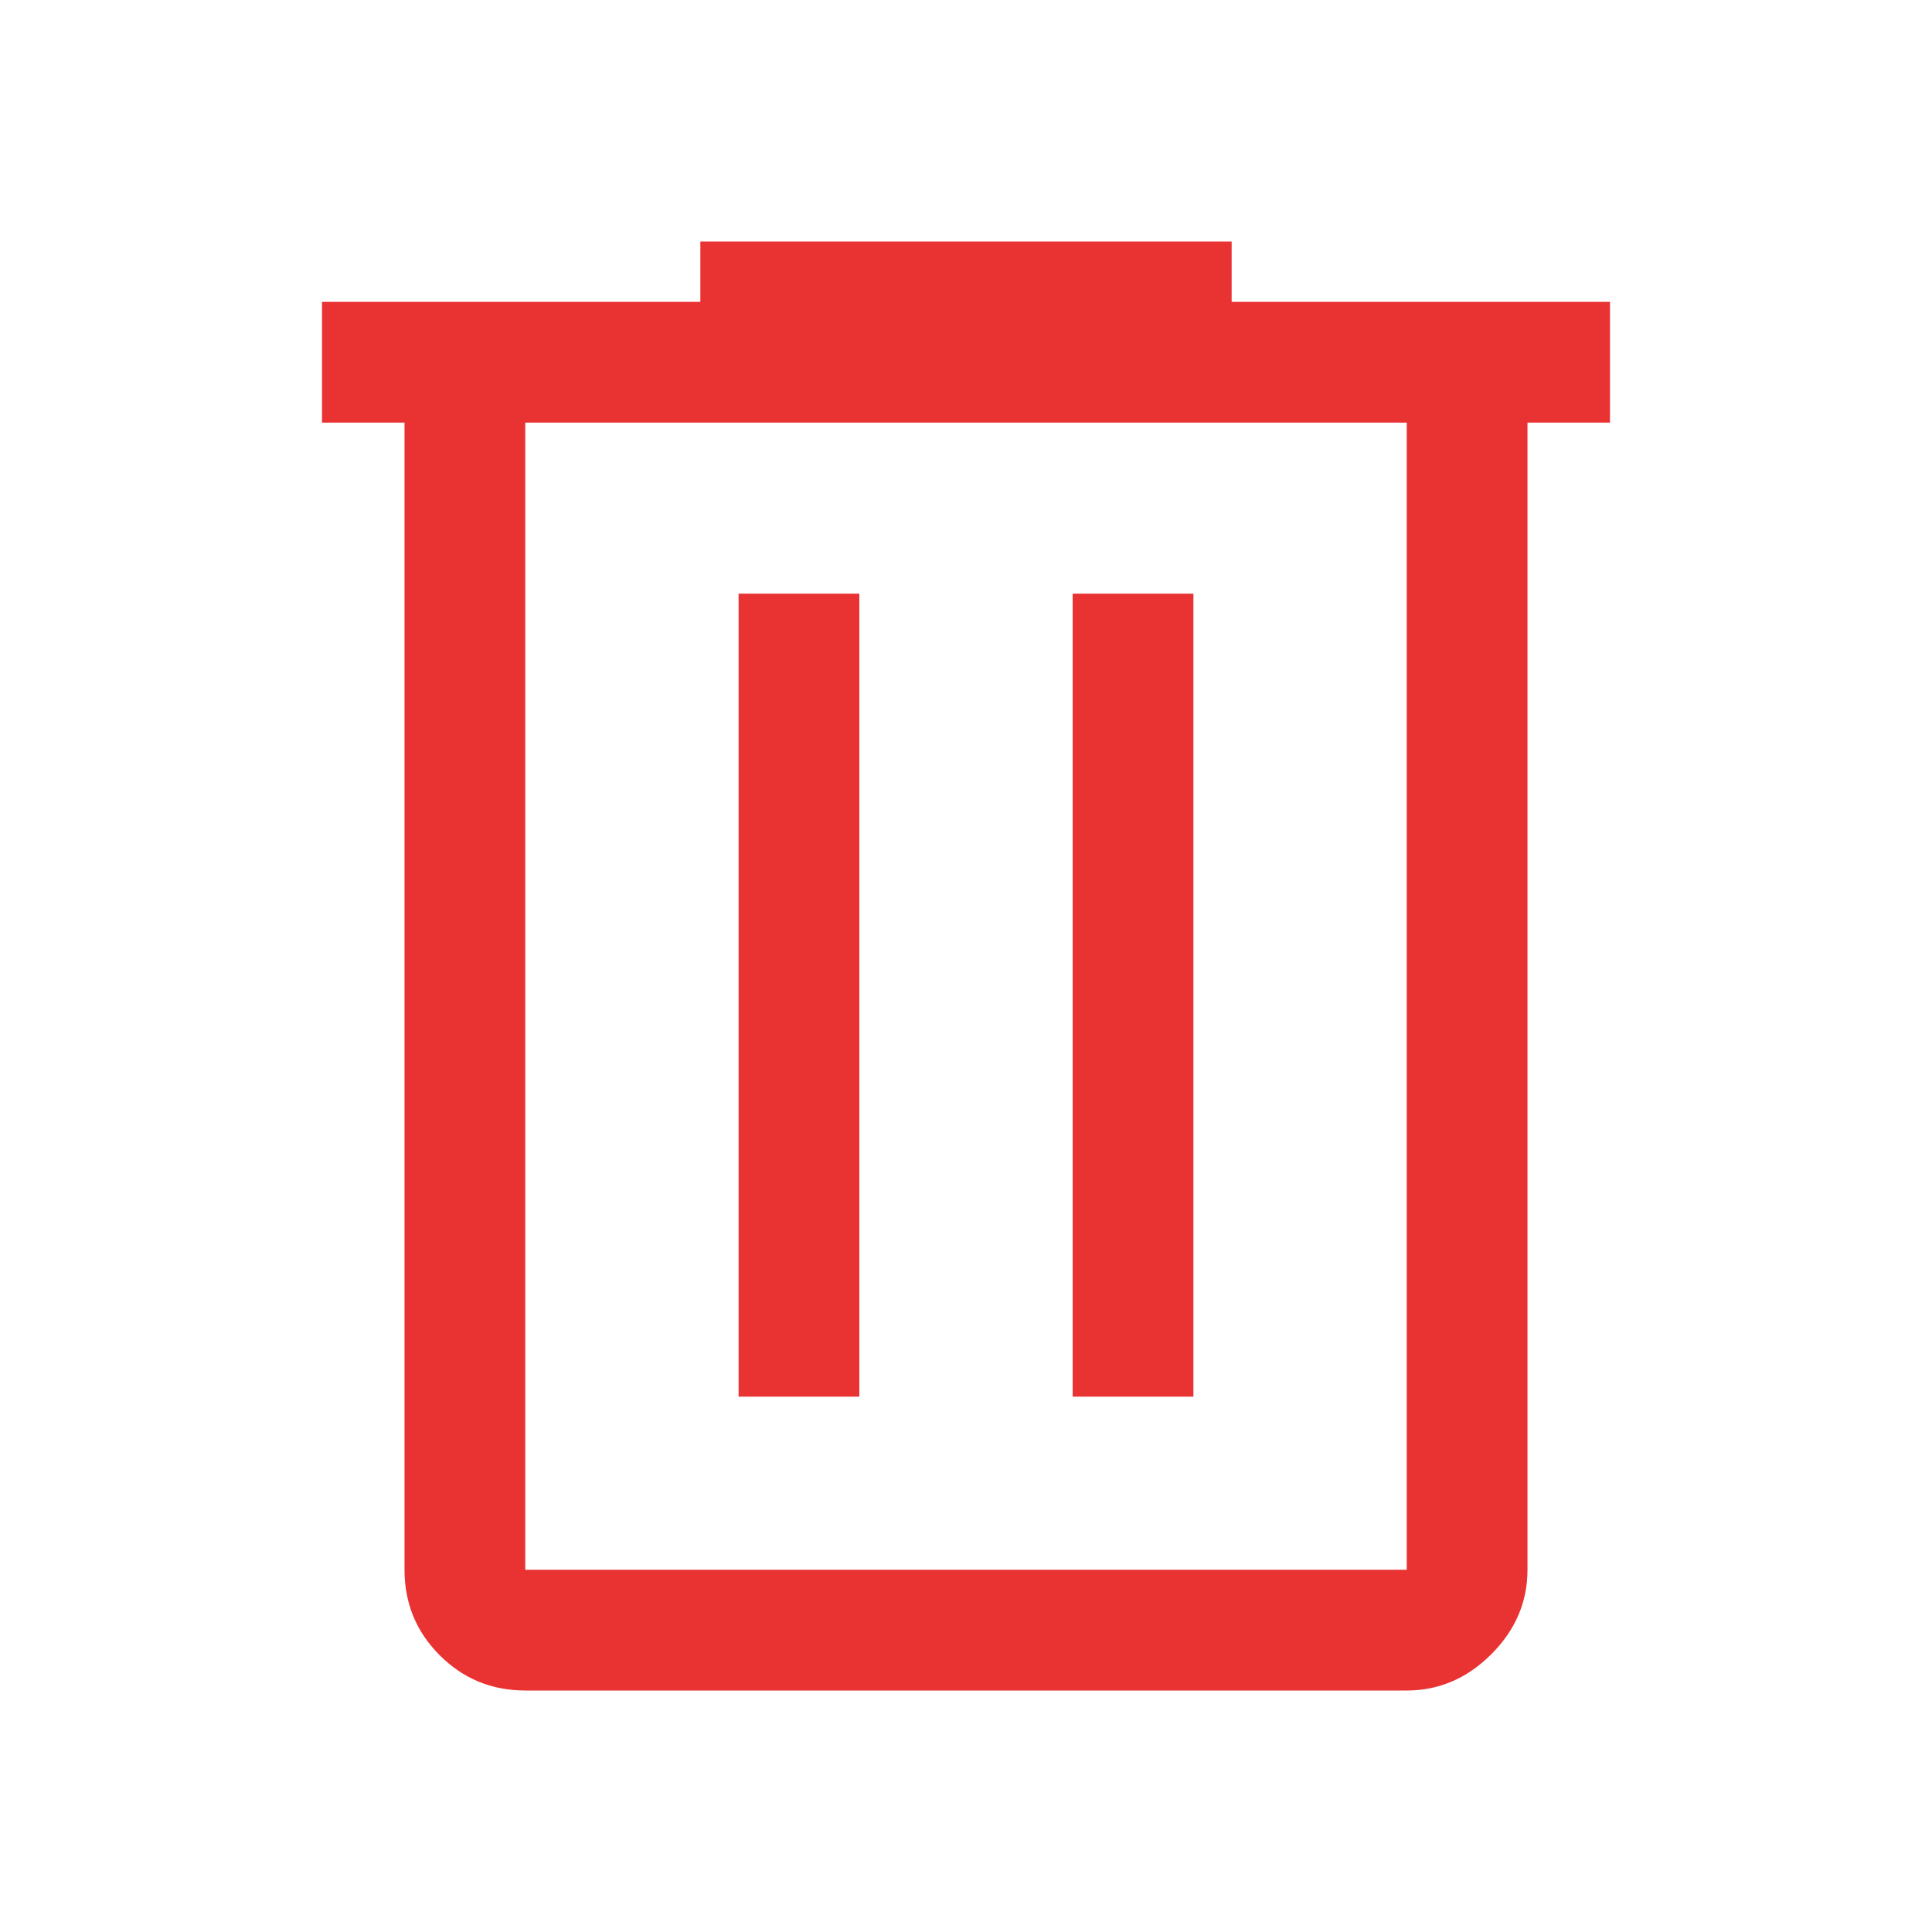
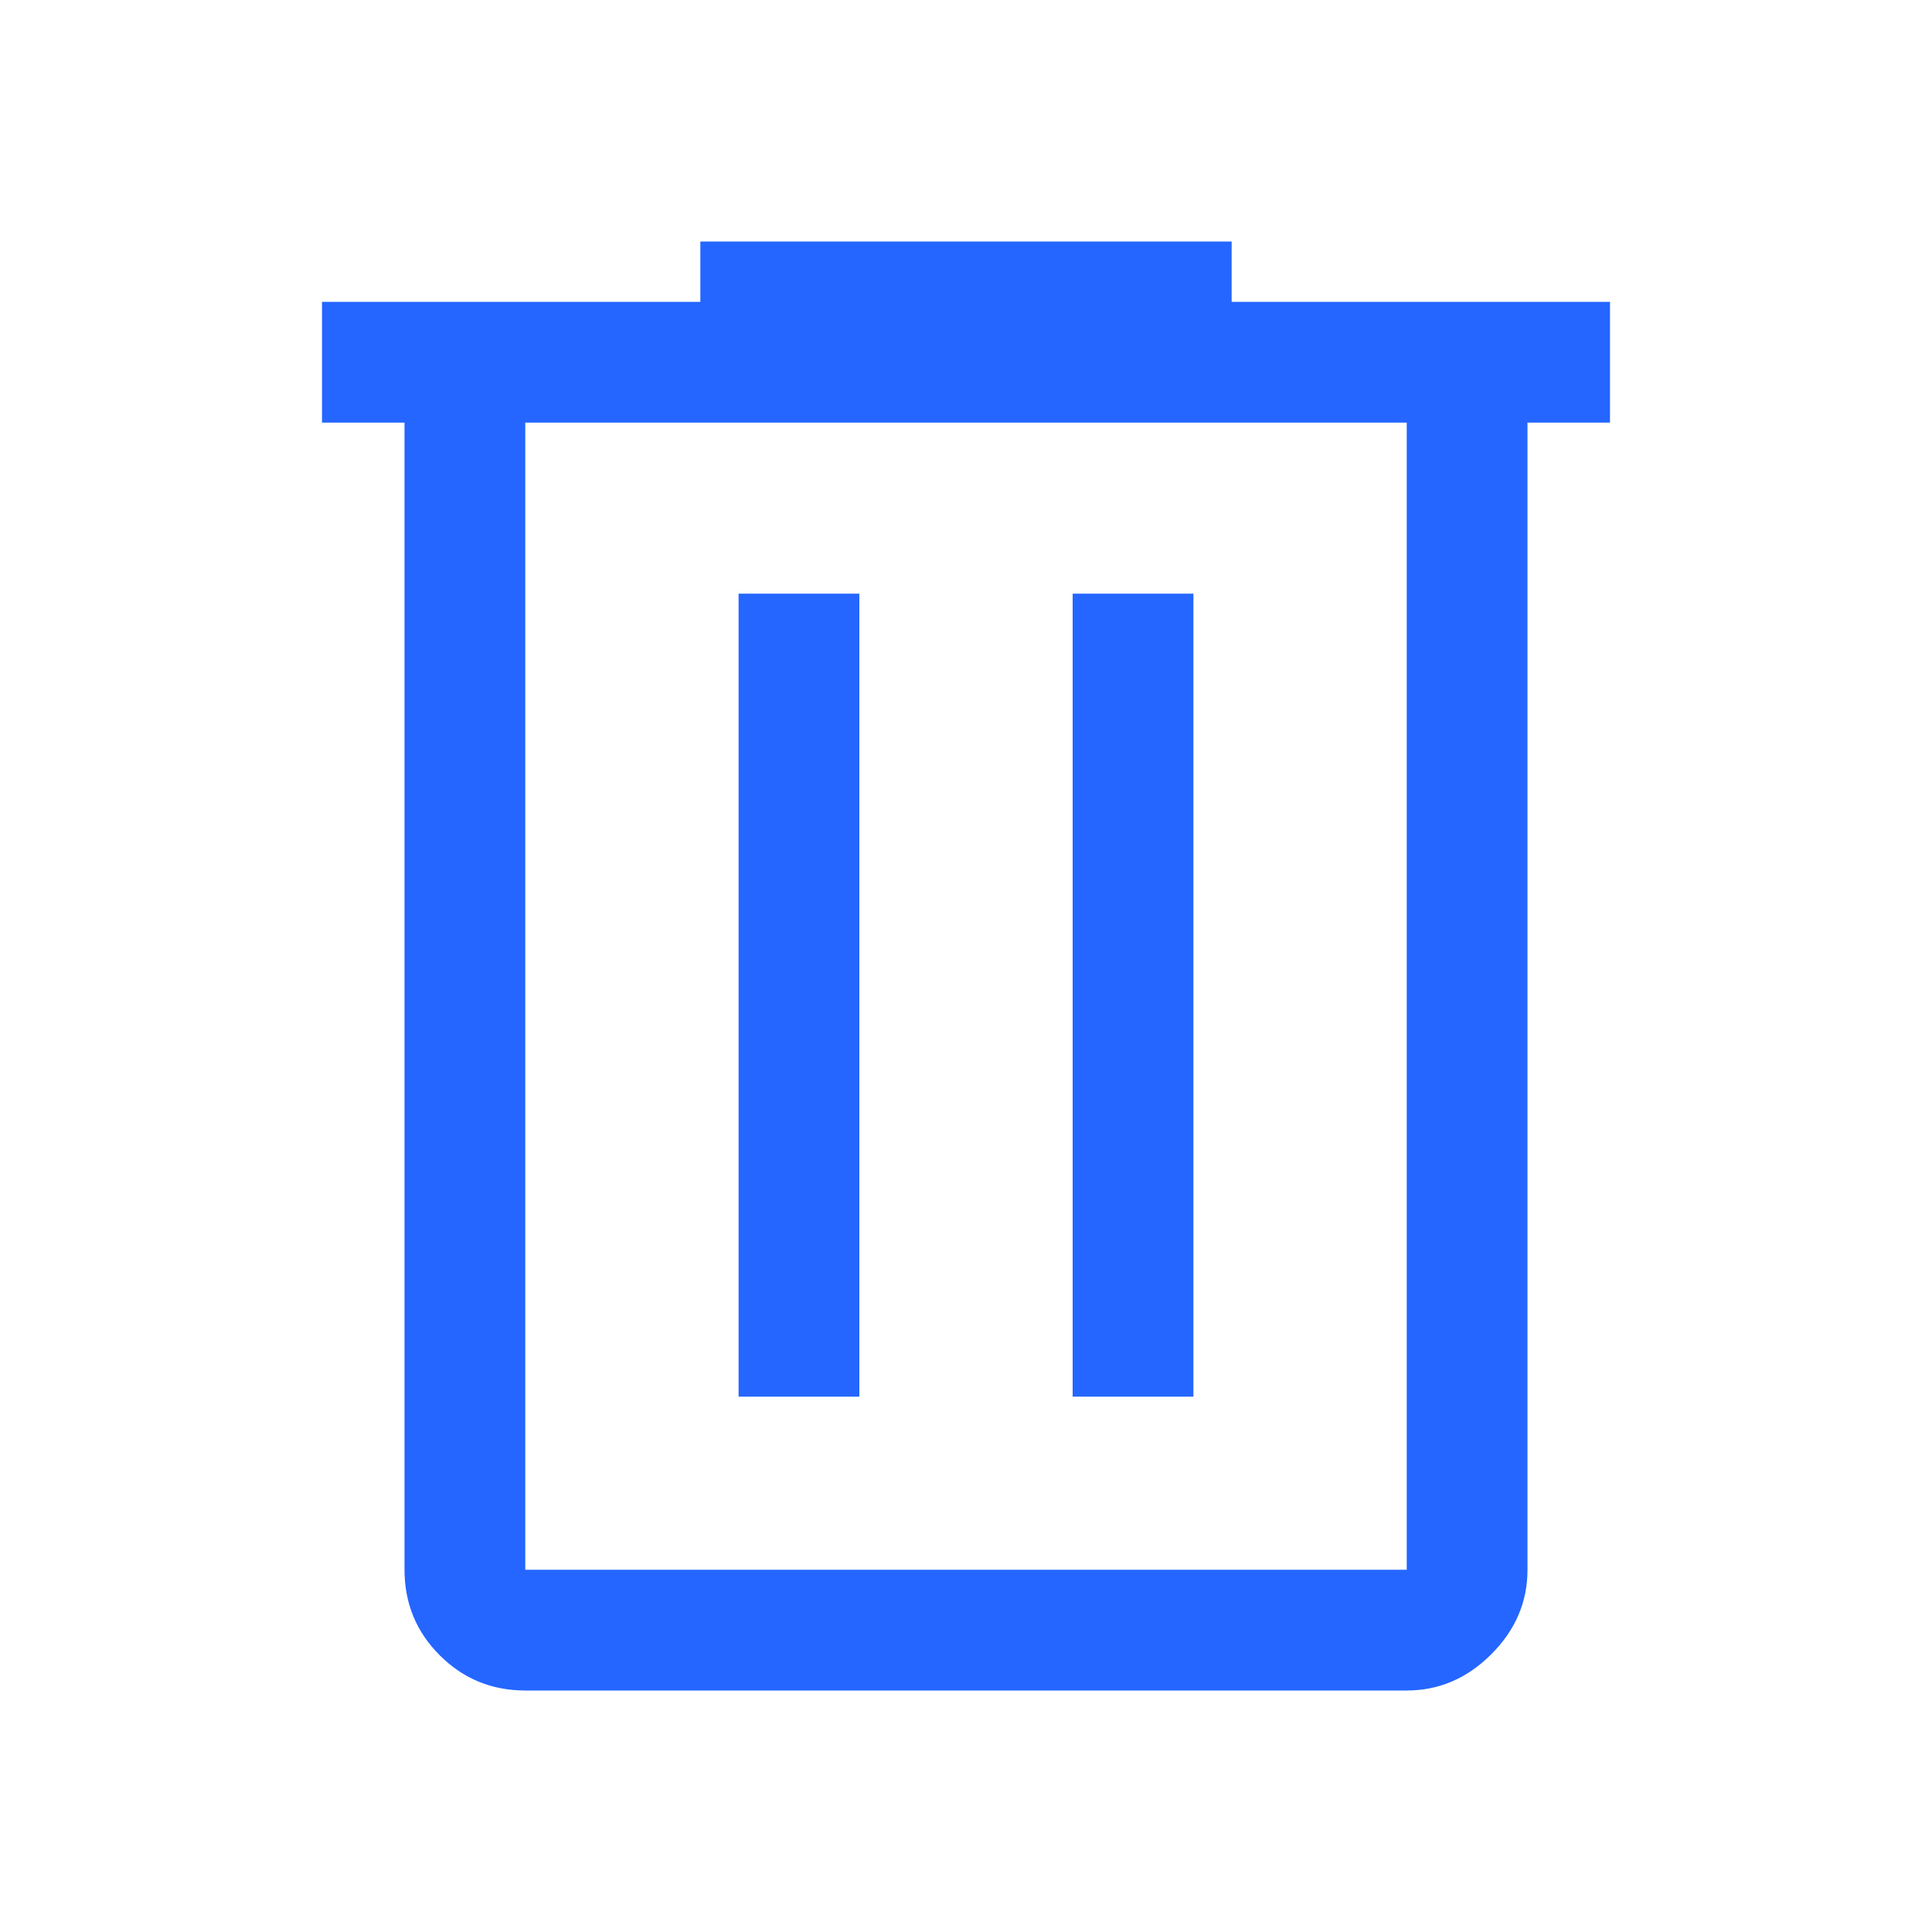
- <svg xmlns="http://www.w3.org/2000/svg" fill="#e93232" height="48" width="48">
+ <svg xmlns="http://www.w3.org/2000/svg" fill="#2466ff" height="48" width="48">
  <path d="M13.05 42q-1.25 0-2.125-.875T10.05 39V10.5H8v-3h9.4V6h13.2v1.5H40v3h-2.05V39q0 1.2-.9 2.1-.9.9-2.1.9Zm21.9-31.5h-21.9V39h21.9Zm-16.6 24.2h3V14.75h-3Zm8.3 0h3V14.75h-3Zm-13.6-24.2V39Z" />
</svg>
